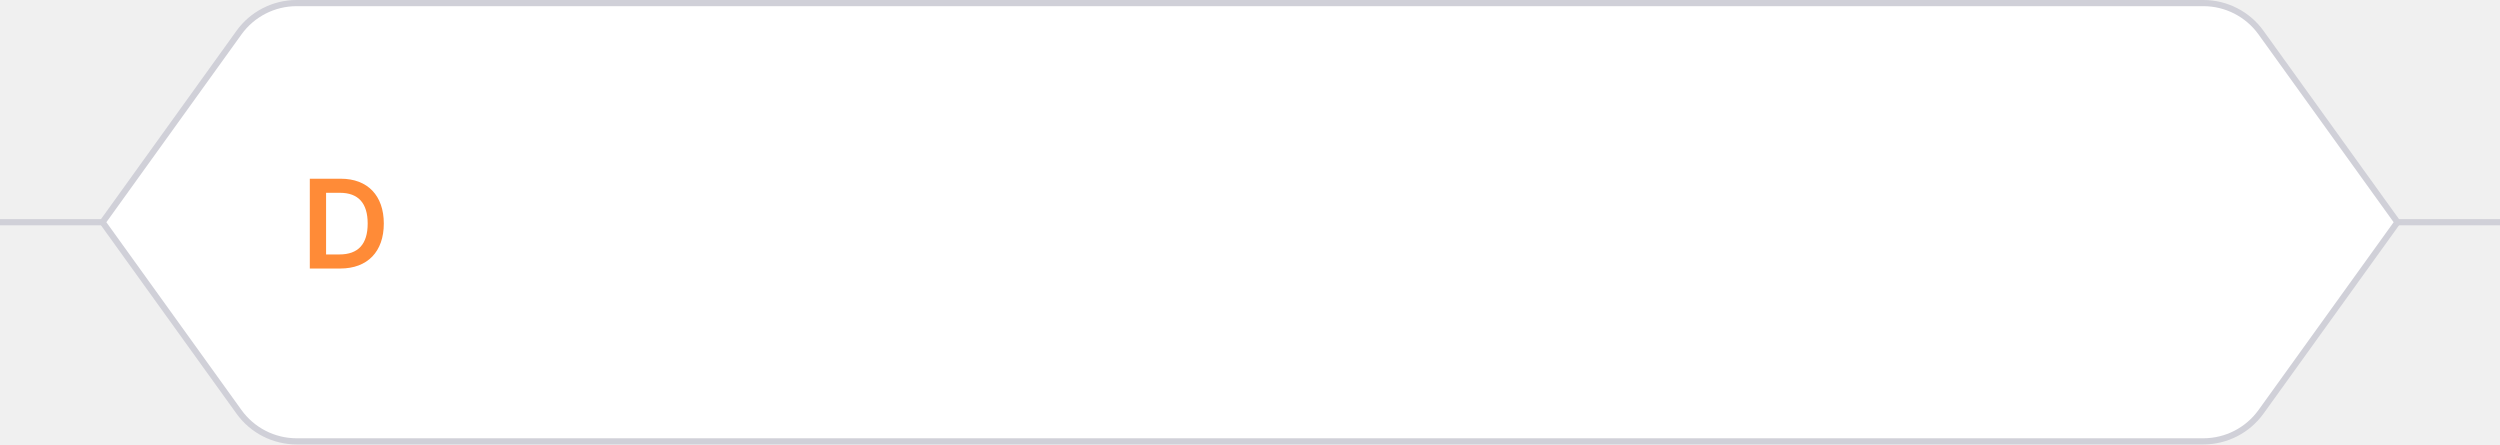
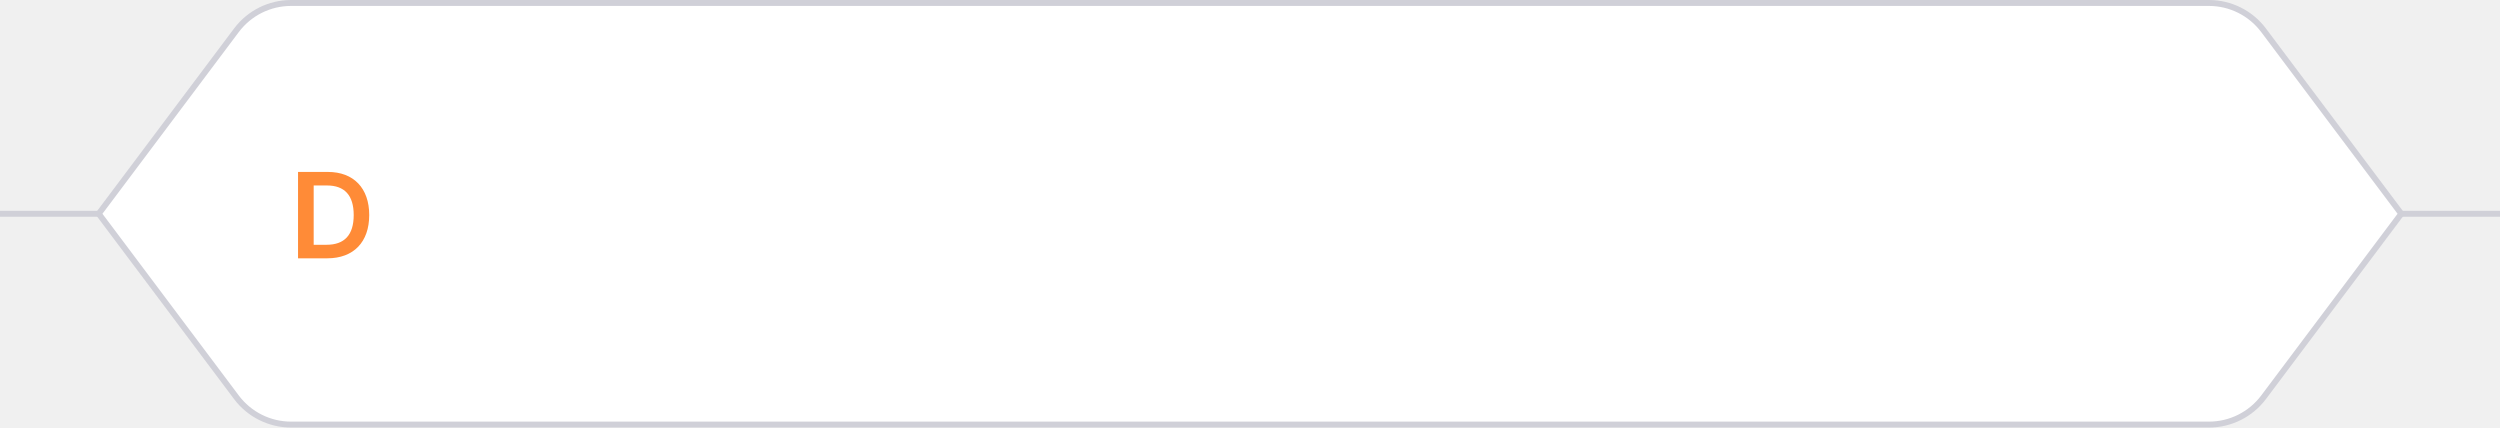
- <svg xmlns="http://www.w3.org/2000/svg" width="405" height="72" viewBox="0 0 405 72" fill="none">
-   <path d="M388 36L405 36" stroke="#D0D0D8" />
+ <svg xmlns="http://www.w3.org/2000/svg" width="421" height="72" viewBox="0 0 421 72" fill="none">
+   <path d="M404 36L421 36" stroke="#D0D0D8" />
  <path d="M0 36L17 36" stroke="#D0D0D8" />
-   <path d="M38.717 5.283C40.878 2.28 44.352 0.5 48.052 0.5H356.948C360.648 0.5 364.122 2.28 366.283 5.283L388.384 36L366.283 66.717C364.122 69.72 360.648 71.5 356.948 71.5H48.052C44.352 71.5 40.878 69.72 38.717 66.717L16.616 36L38.717 5.283Z" fill="white" stroke="#D0D0D8" />
+   <path d="M39.814 5.098C41.986 2.203 45.393 0.5 49.012 0.5H371.988C375.607 0.5 379.014 2.203 381.186 5.098L404.375 36L381.186 66.902C379.014 69.797 375.607 71.5 371.988 71.5H49.012C45.393 71.5 41.986 69.797 39.814 66.902L16.625 36L39.814 5.098Z" fill="white" stroke="#D0D0D8" />
  <path d="M55.117 43.5C59.549 43.5 62.177 40.758 62.177 36.213C62.177 31.682 59.549 28.954 55.217 28.954H50.189V43.5H55.117ZM52.824 41.22V31.234H55.068C58.022 31.234 59.564 32.882 59.564 36.213C59.564 39.558 58.022 41.22 54.99 41.22H52.824Z" fill="#FF8B37" />
</svg>
